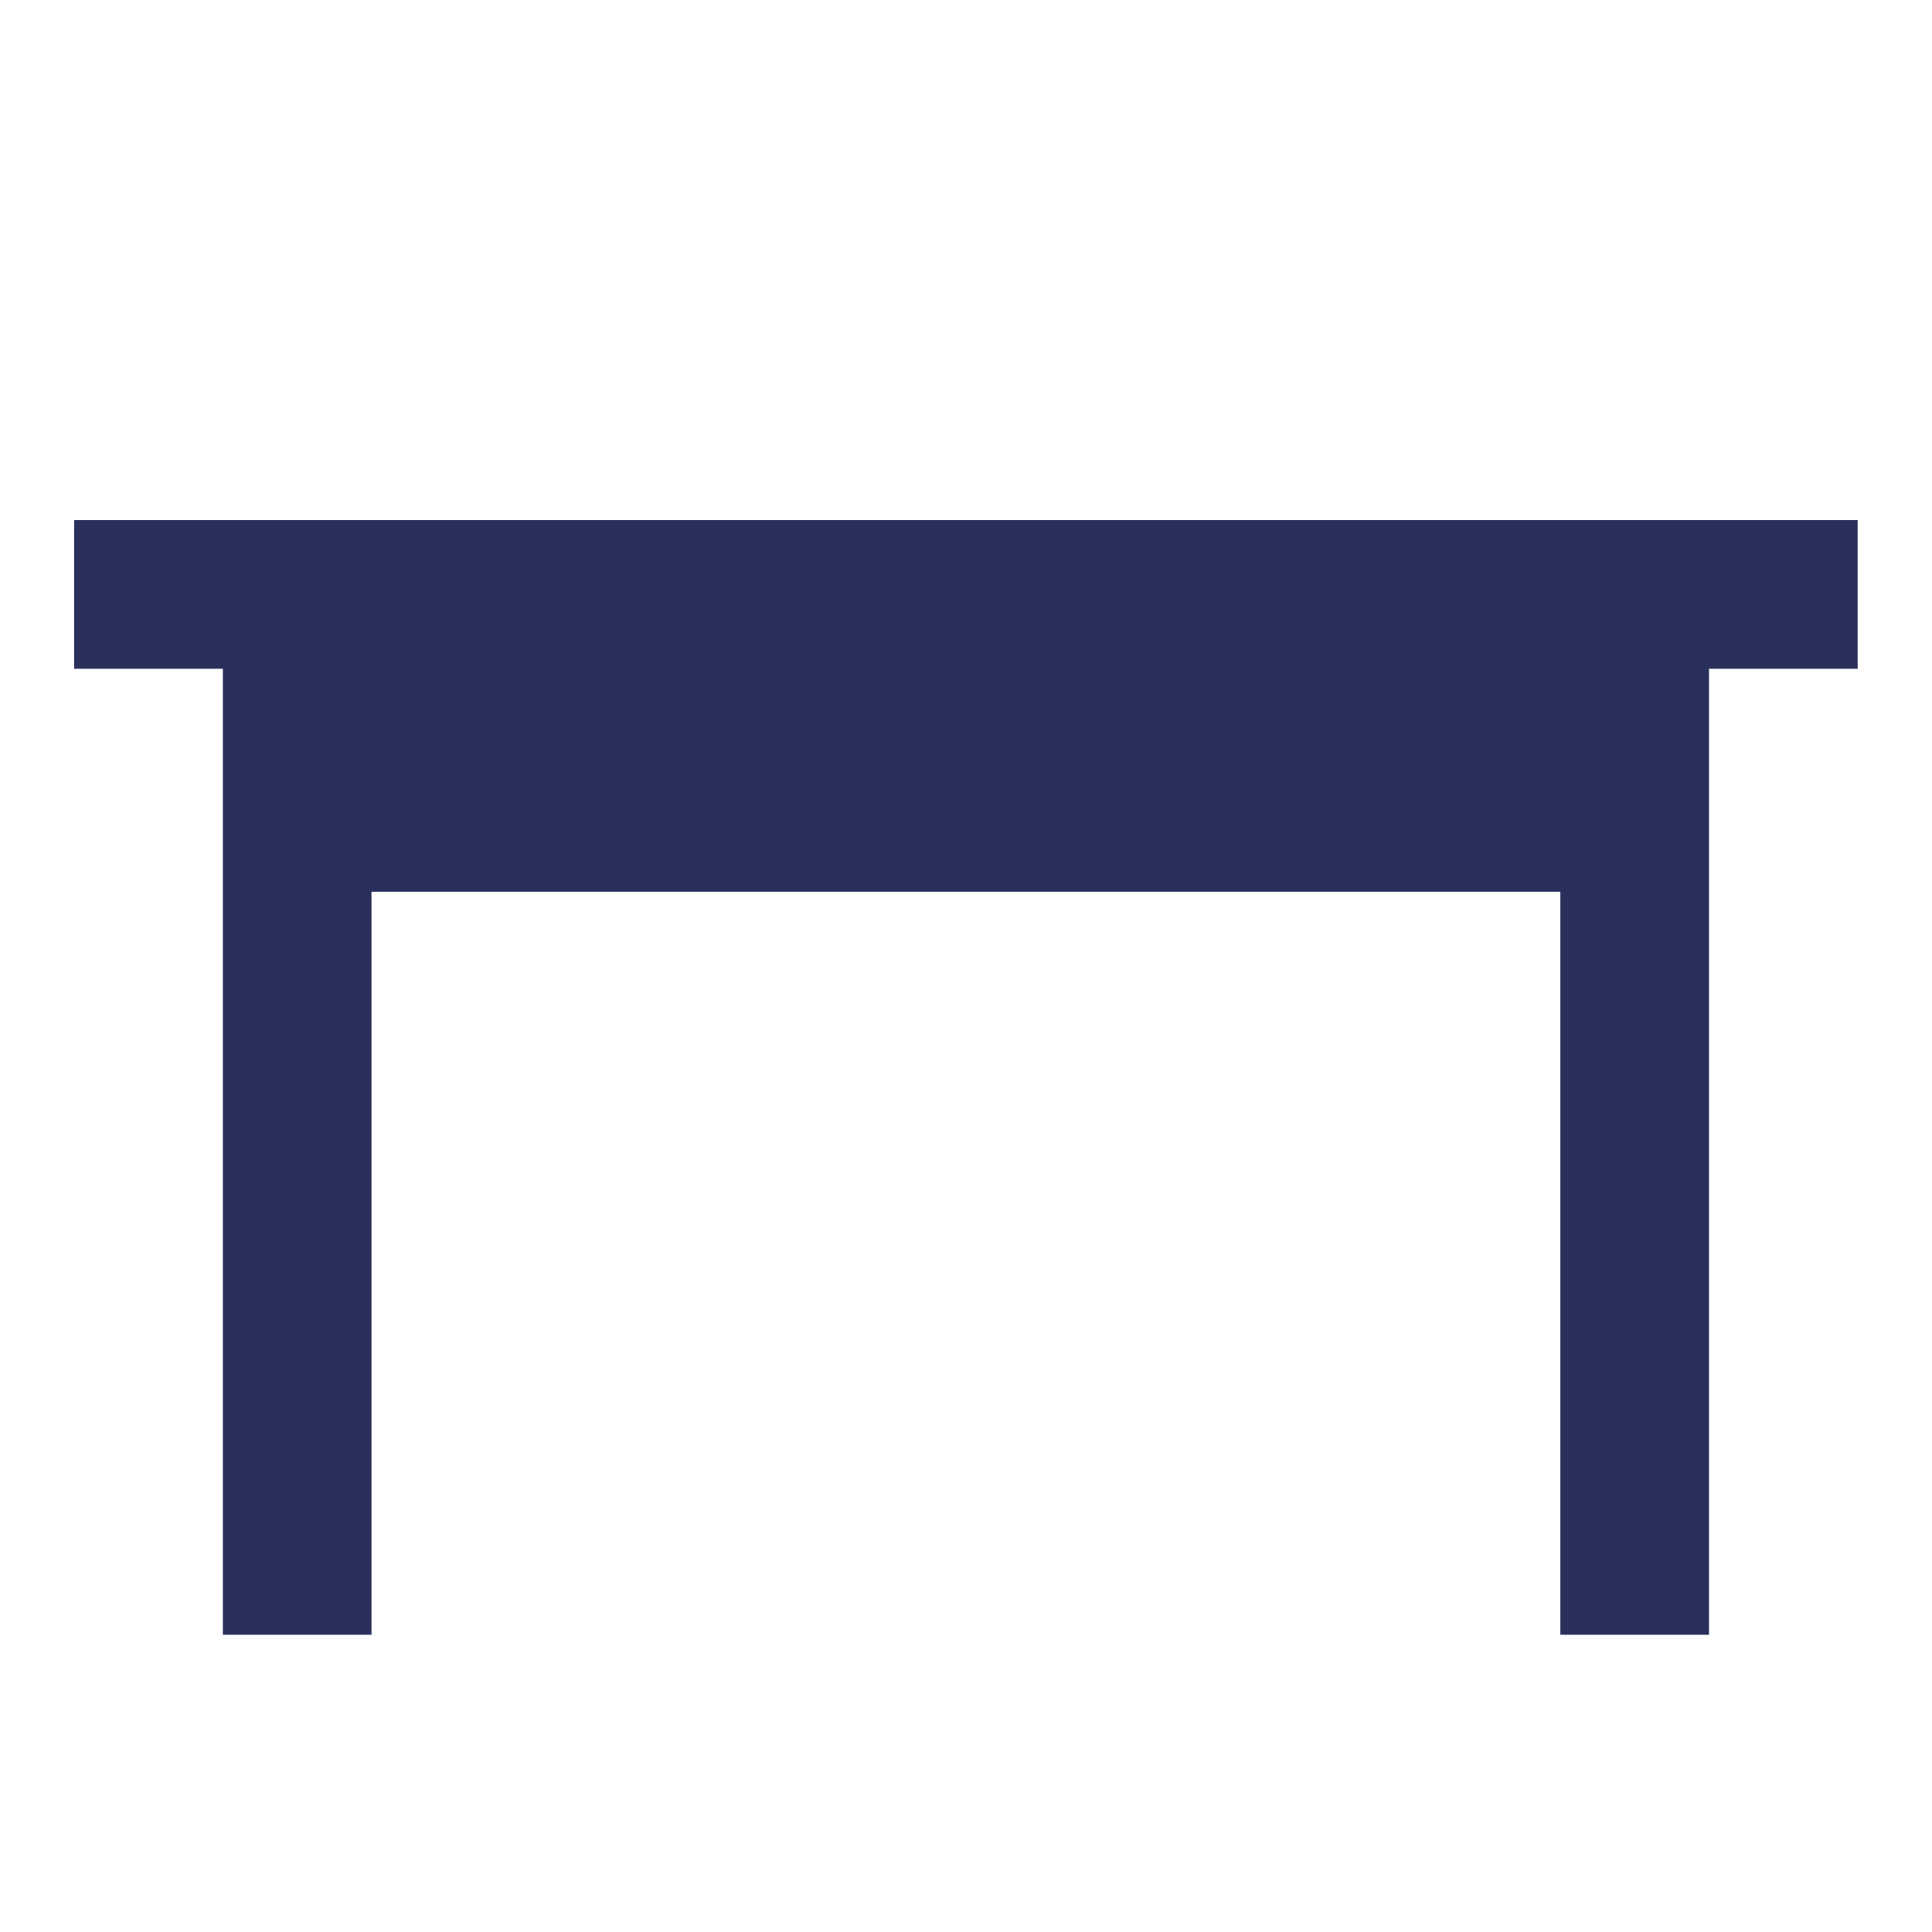
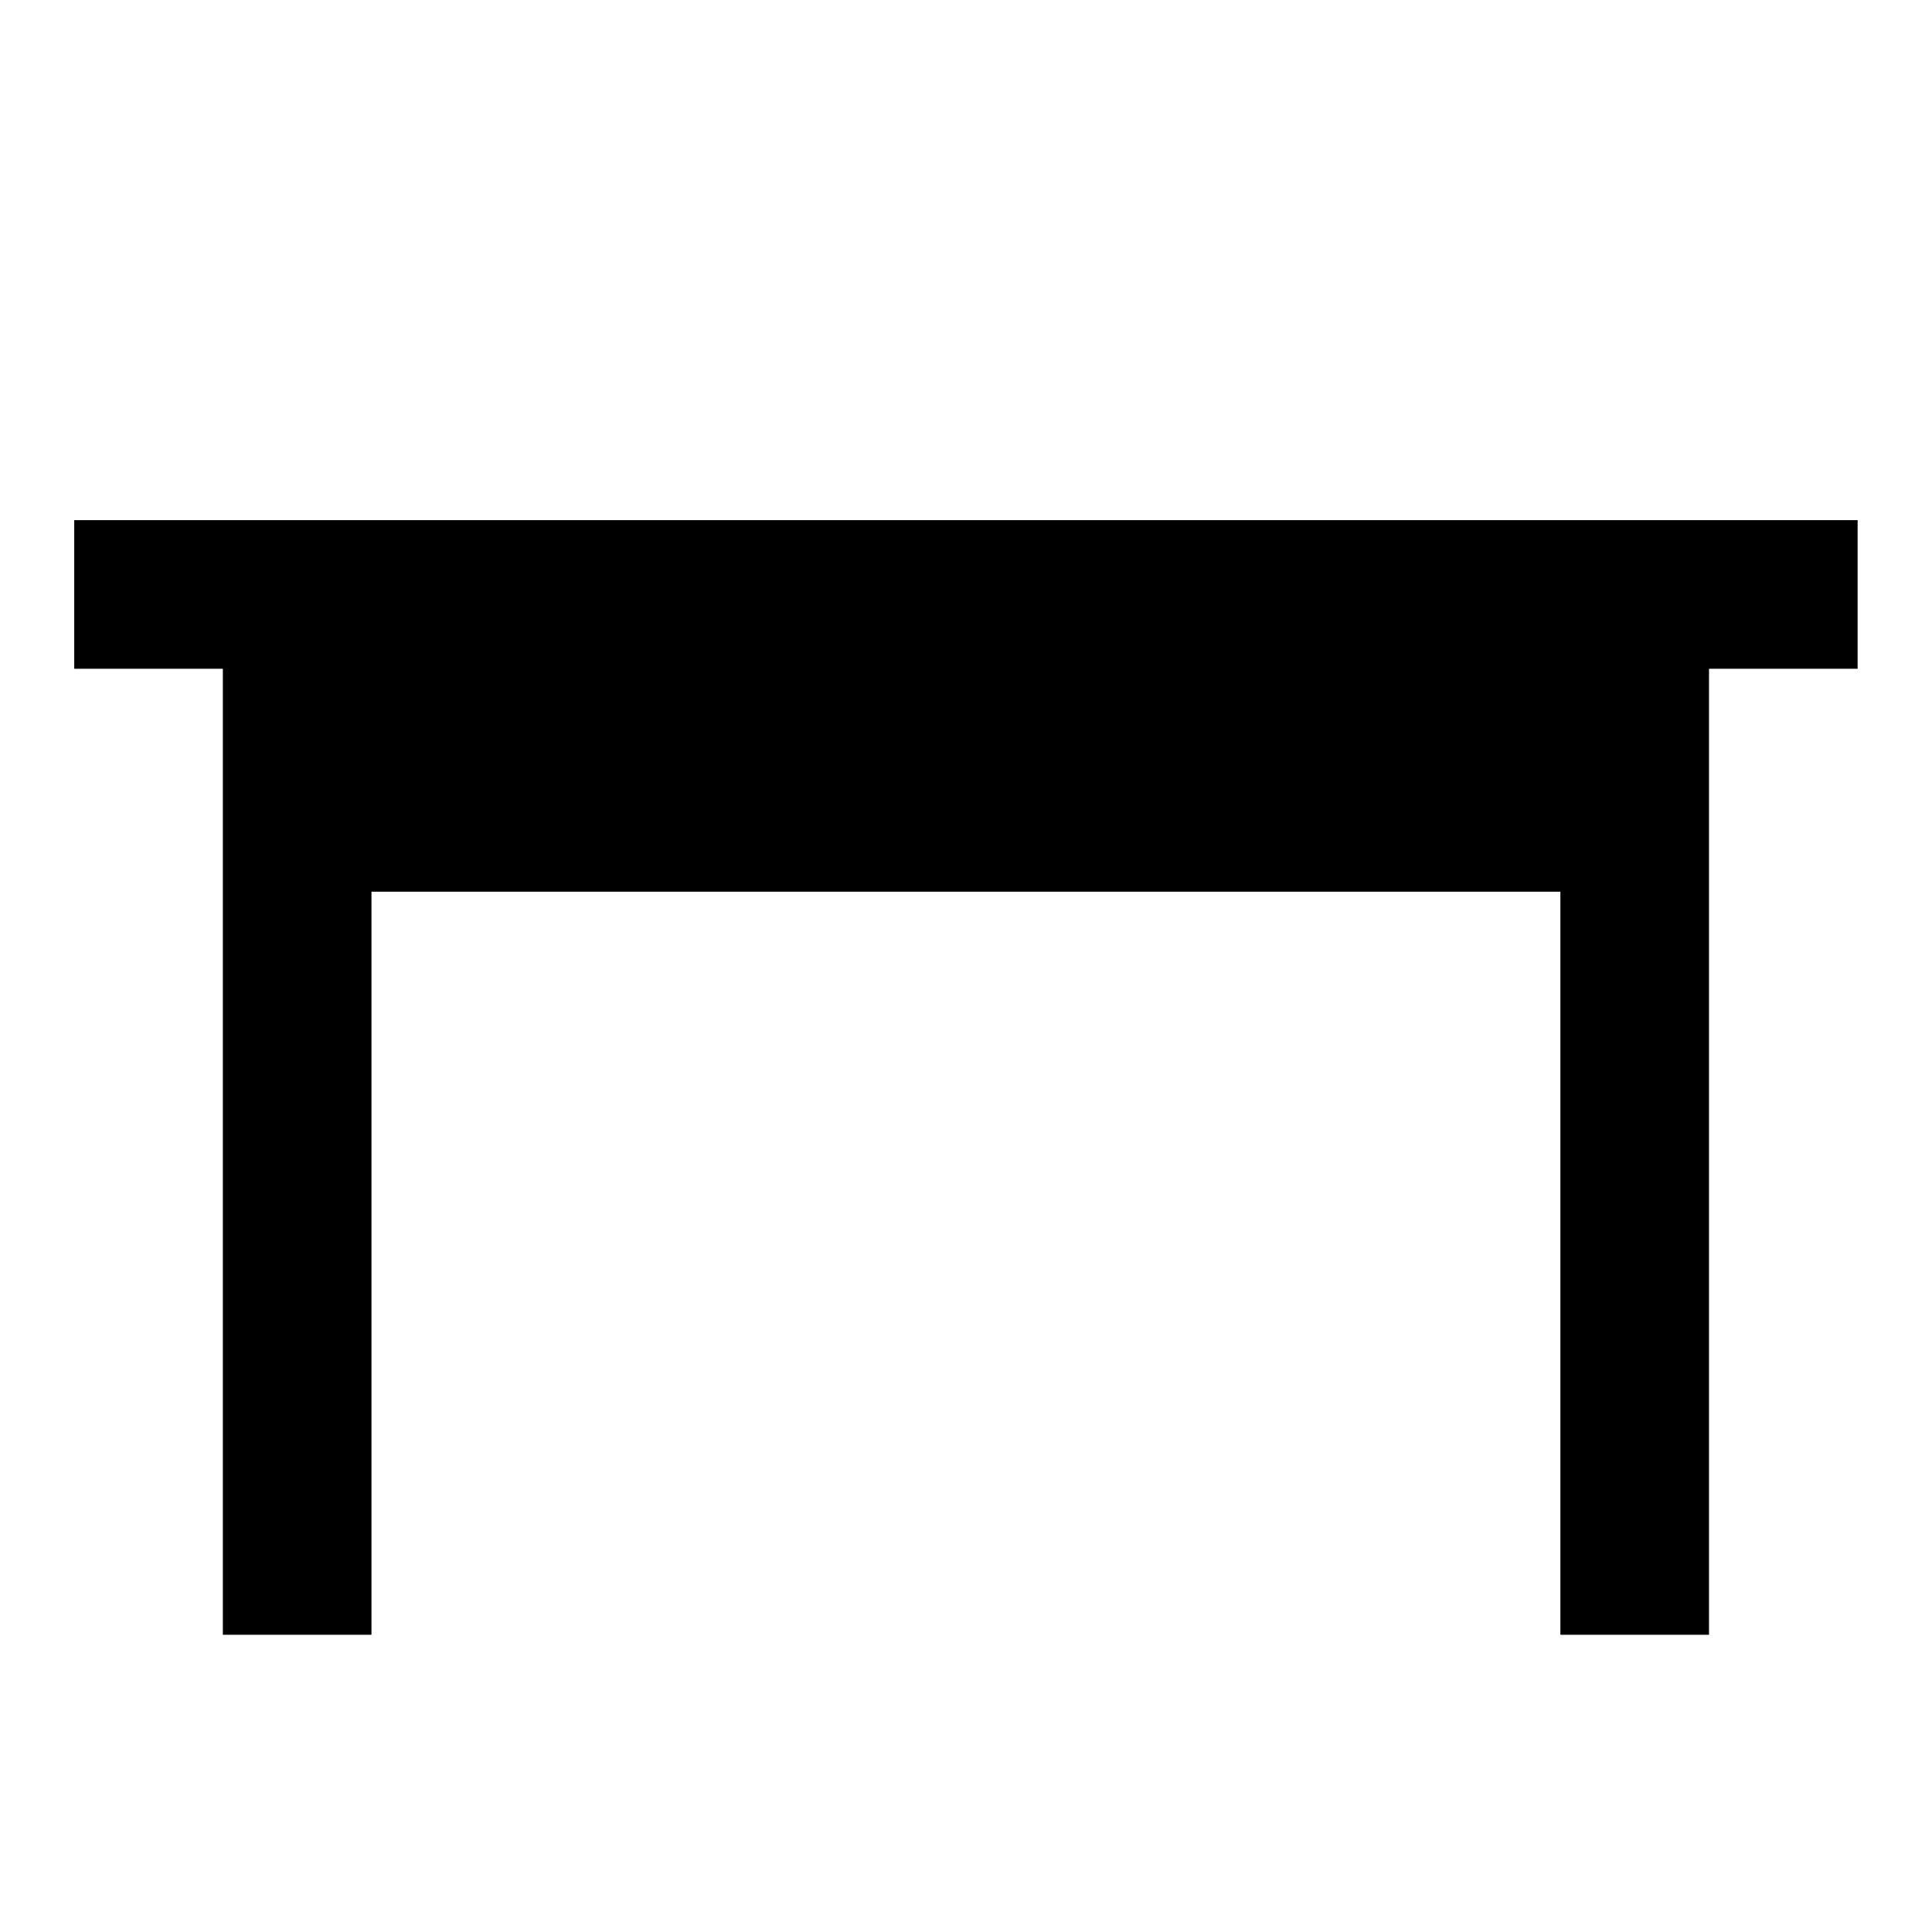
<svg xmlns="http://www.w3.org/2000/svg" id="Layer_1" data-name="Layer 1" viewBox="0 0 26 26">
  <defs>
-     <style>.cls-1{fill:#292f5b;}</style>
+     <style>.cls-1{fill:currentColor;}</style>
  </defs>
  <polygon class="cls-1" points="24.999 7 0.999 7 0.999 9 2.999 9 2.999 22 4.999 22 4.999 12 20.999 12 20.999 22 22.999 22 22.999 9 24.999 9 24.999 7" />
</svg>
